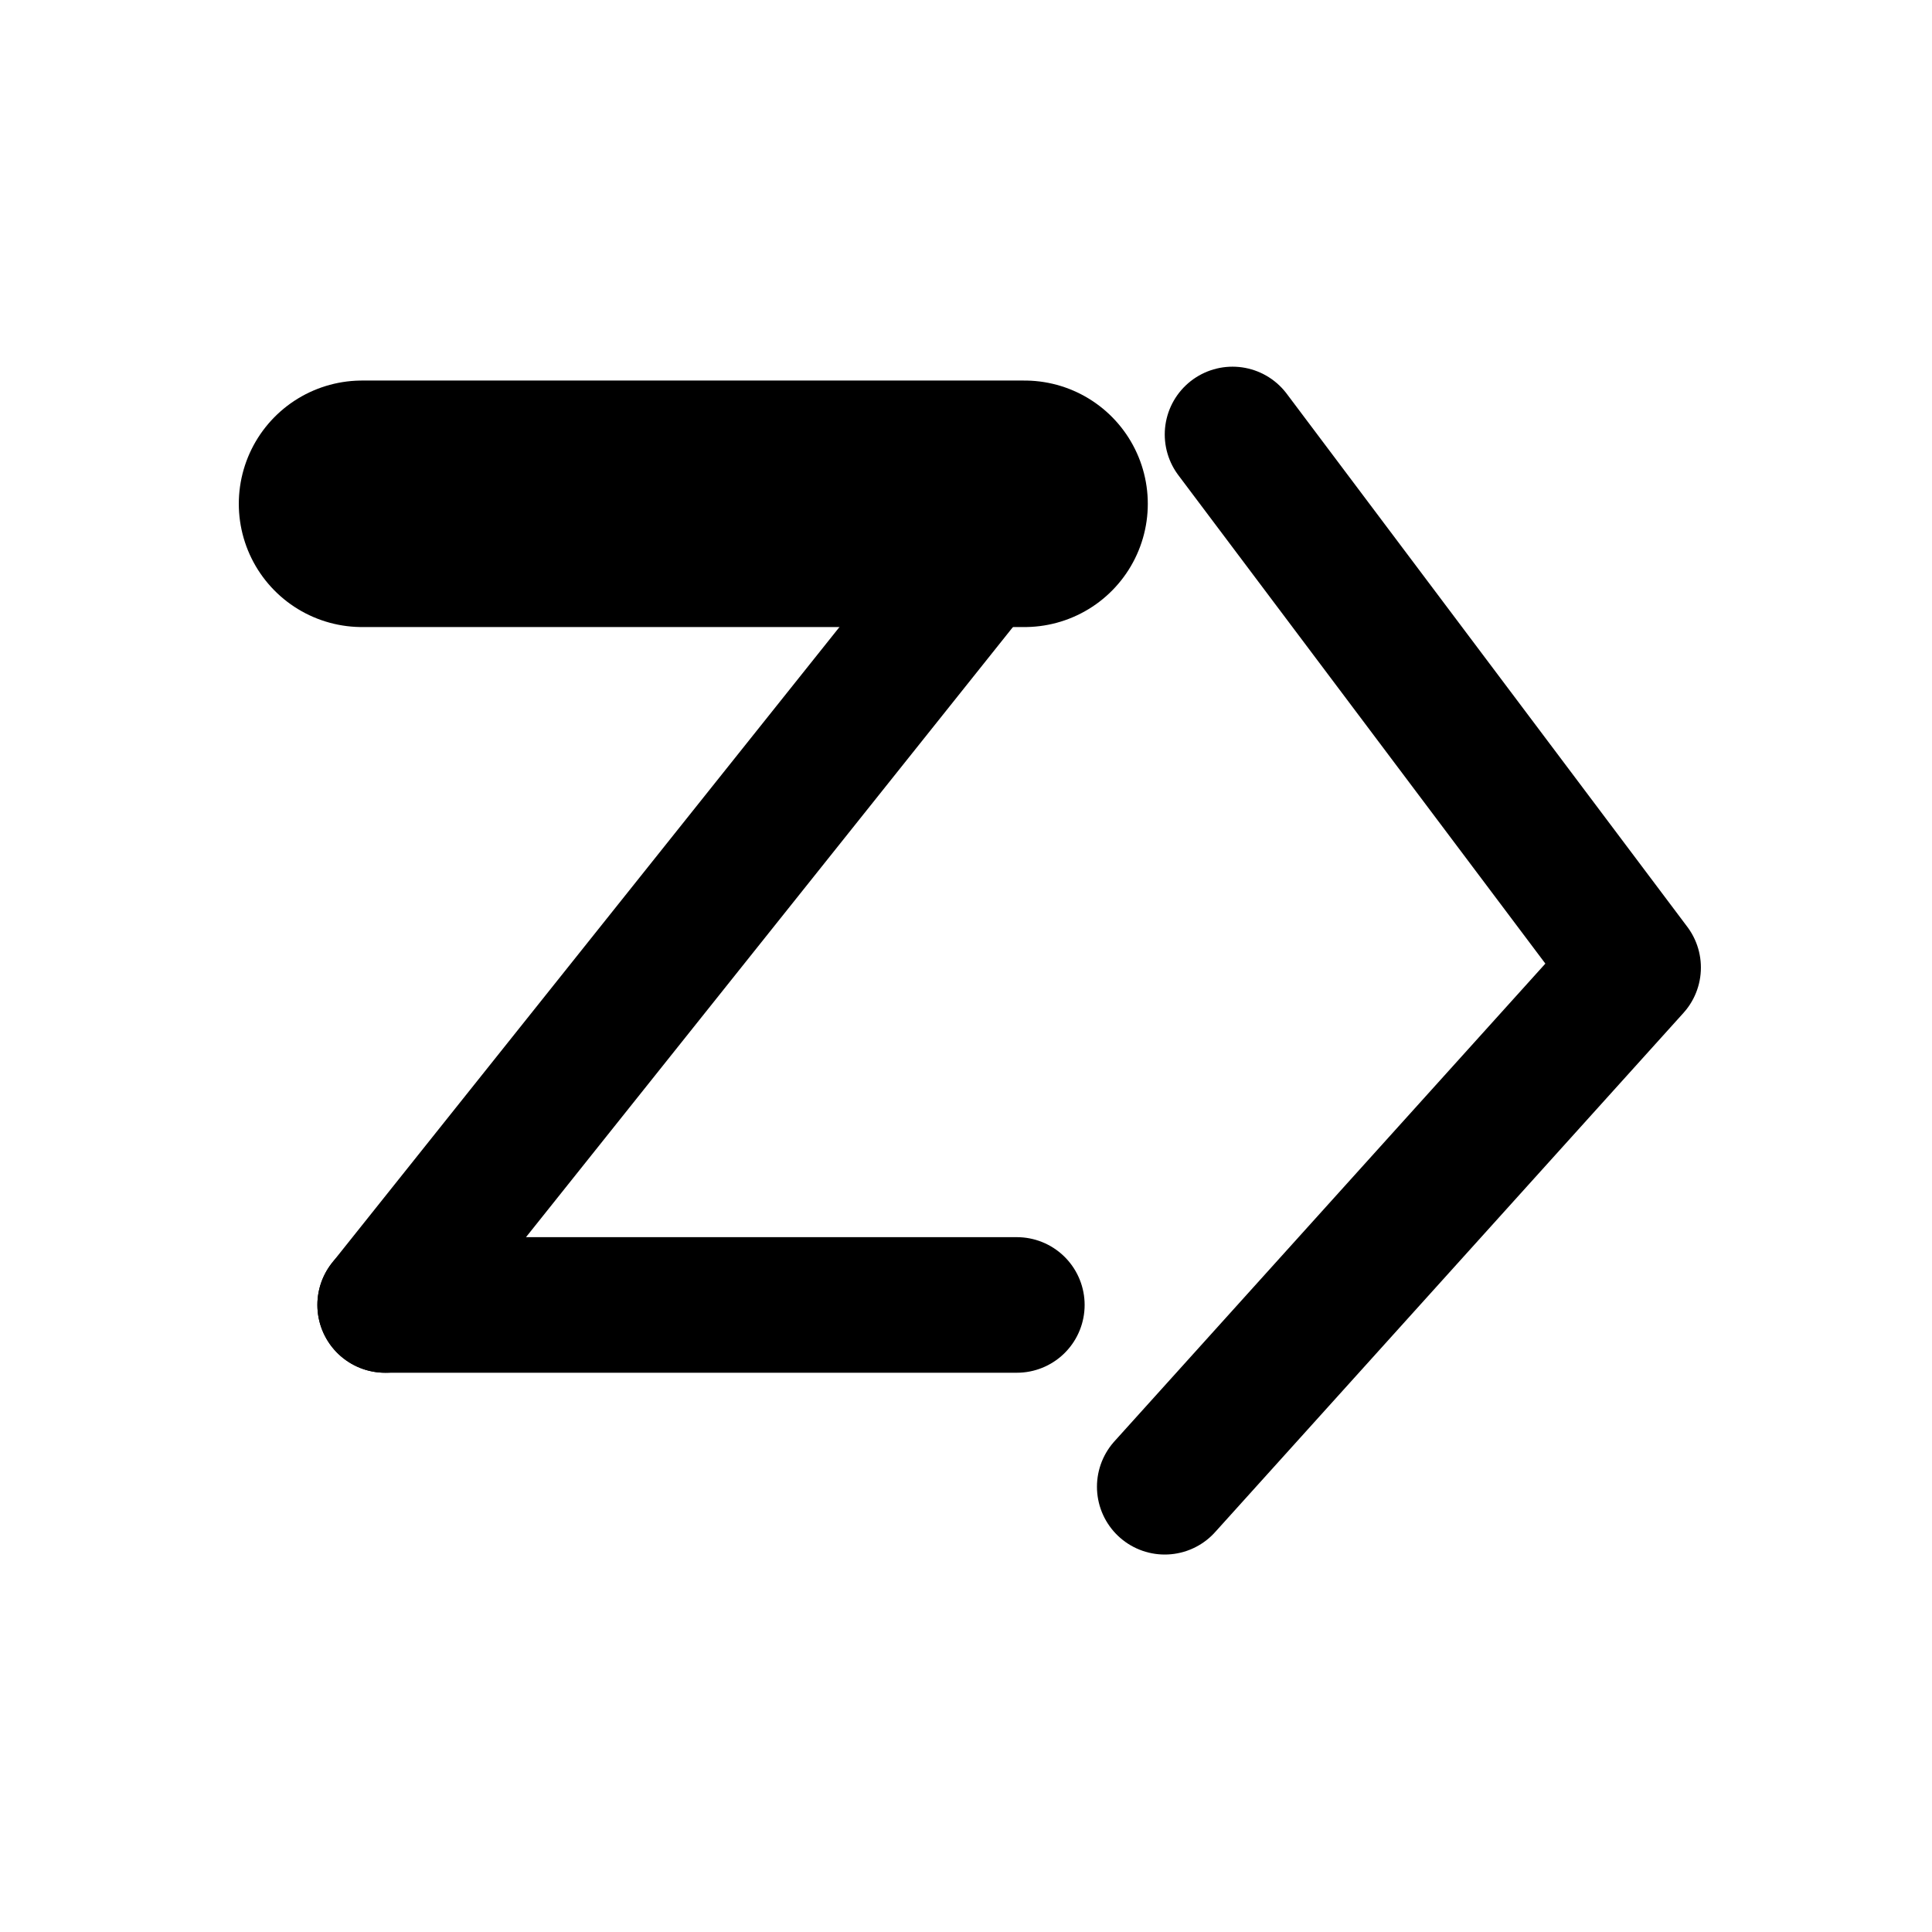
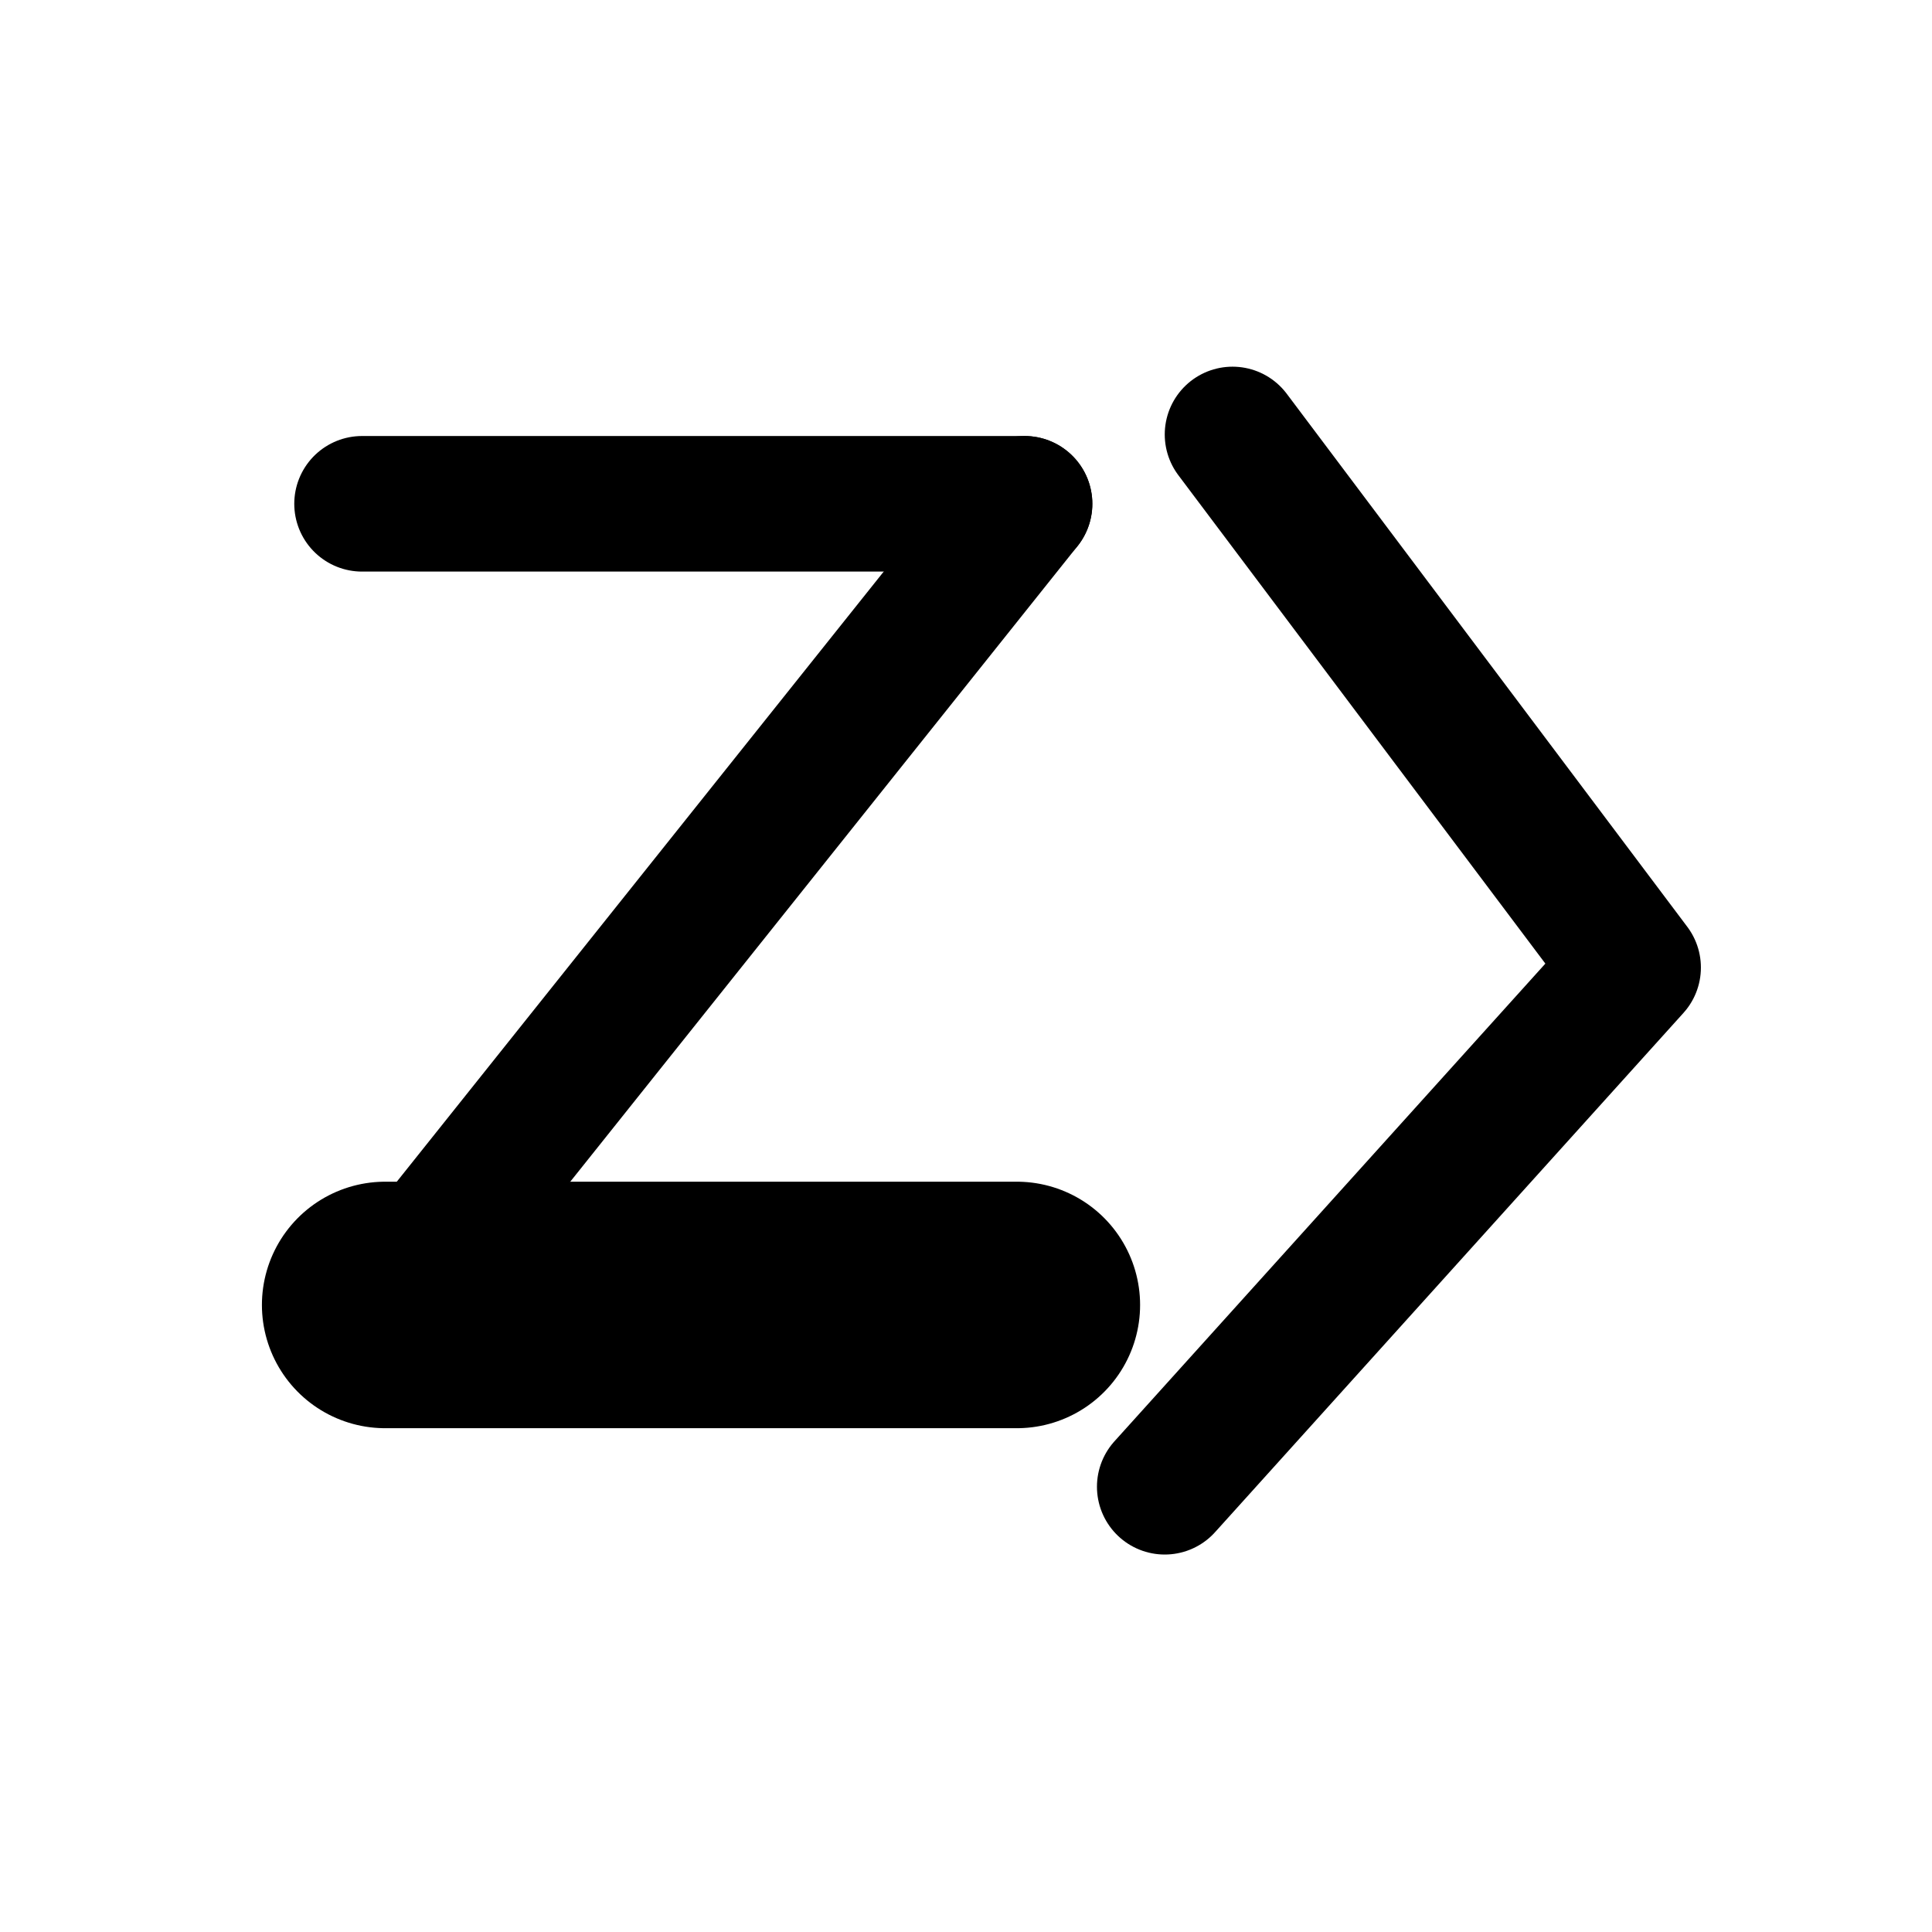
<svg xmlns="http://www.w3.org/2000/svg" viewBox="0 0 1024 1024" width="1024" height="1024">
  <g transform="scale(0.8165869)" fill="none" stroke="black" stroke-linecap="round" stroke-linejoin="round">
-     <path d="M235 327H665" stroke-width="160" />
+     <path d="M235 327H665" stroke-width="88" />
    <path d="M665 327L250 847" stroke-width="88" />
-     <path d="M250 847H660" stroke-width="88" />
+     <path d="M250 847H660" stroke-width="160" />
    <path d="M800 282L1060 628L756 965" stroke-width="88" />
  </g>
</svg>
